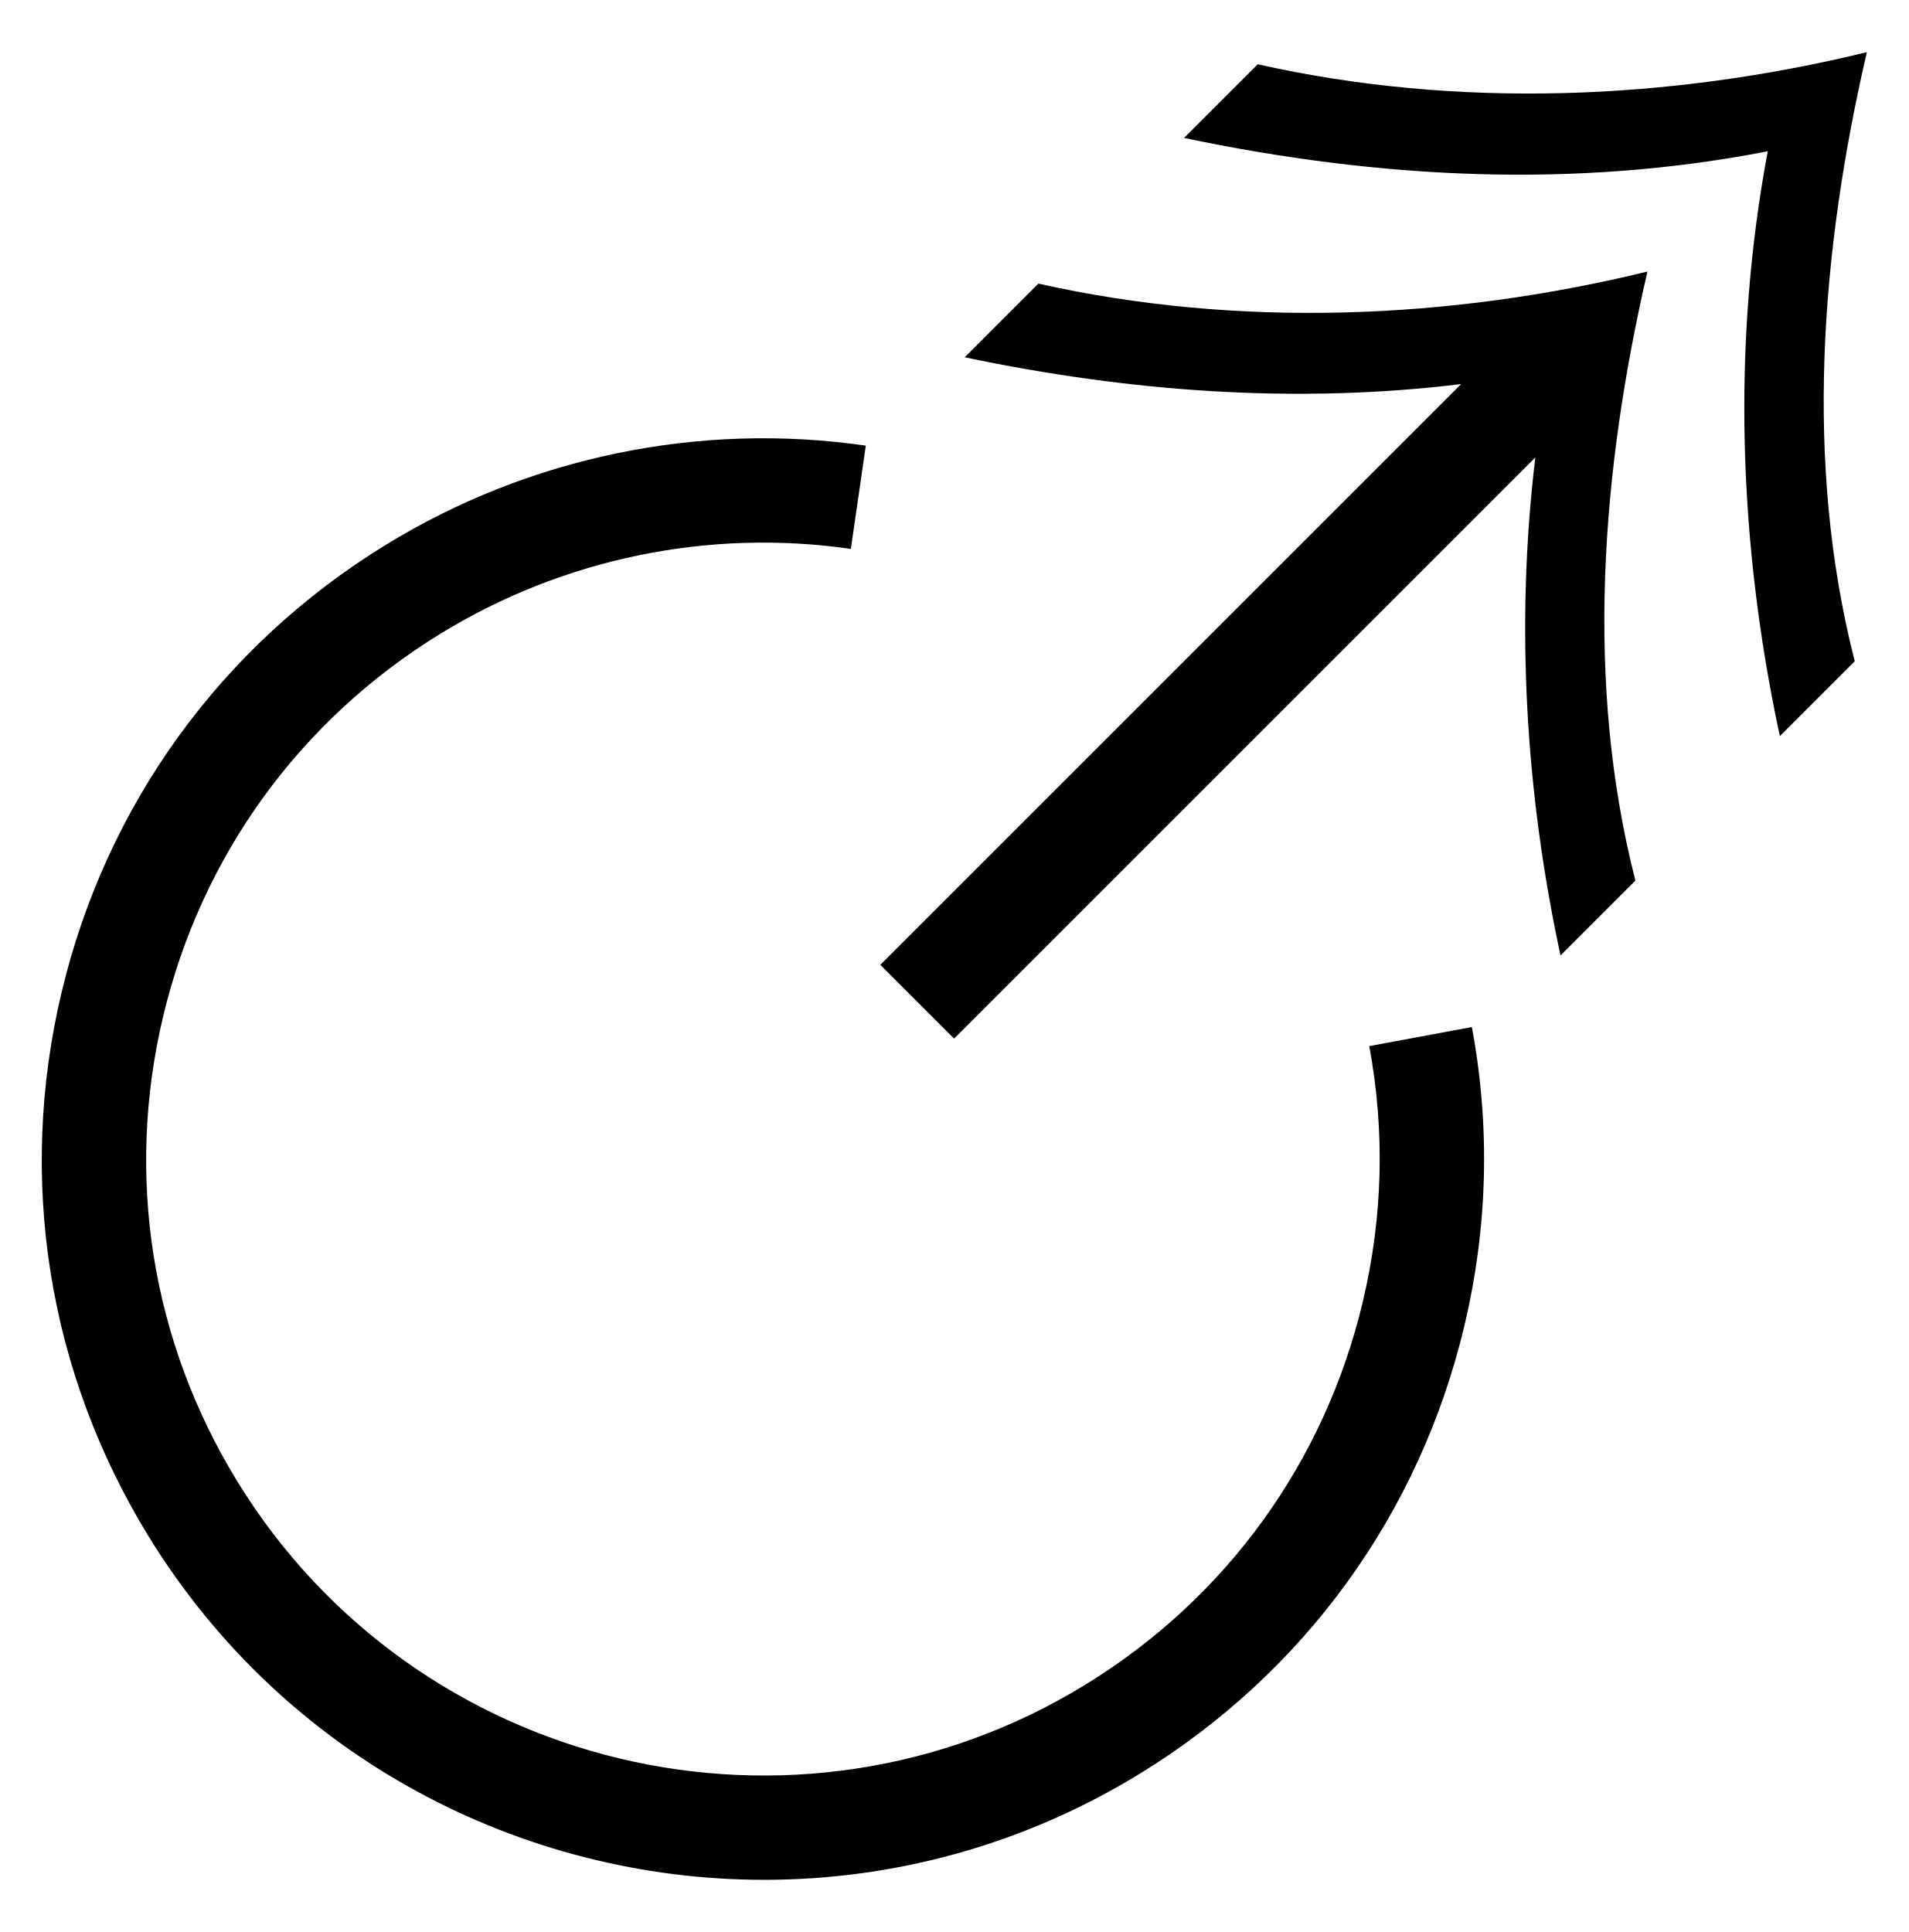
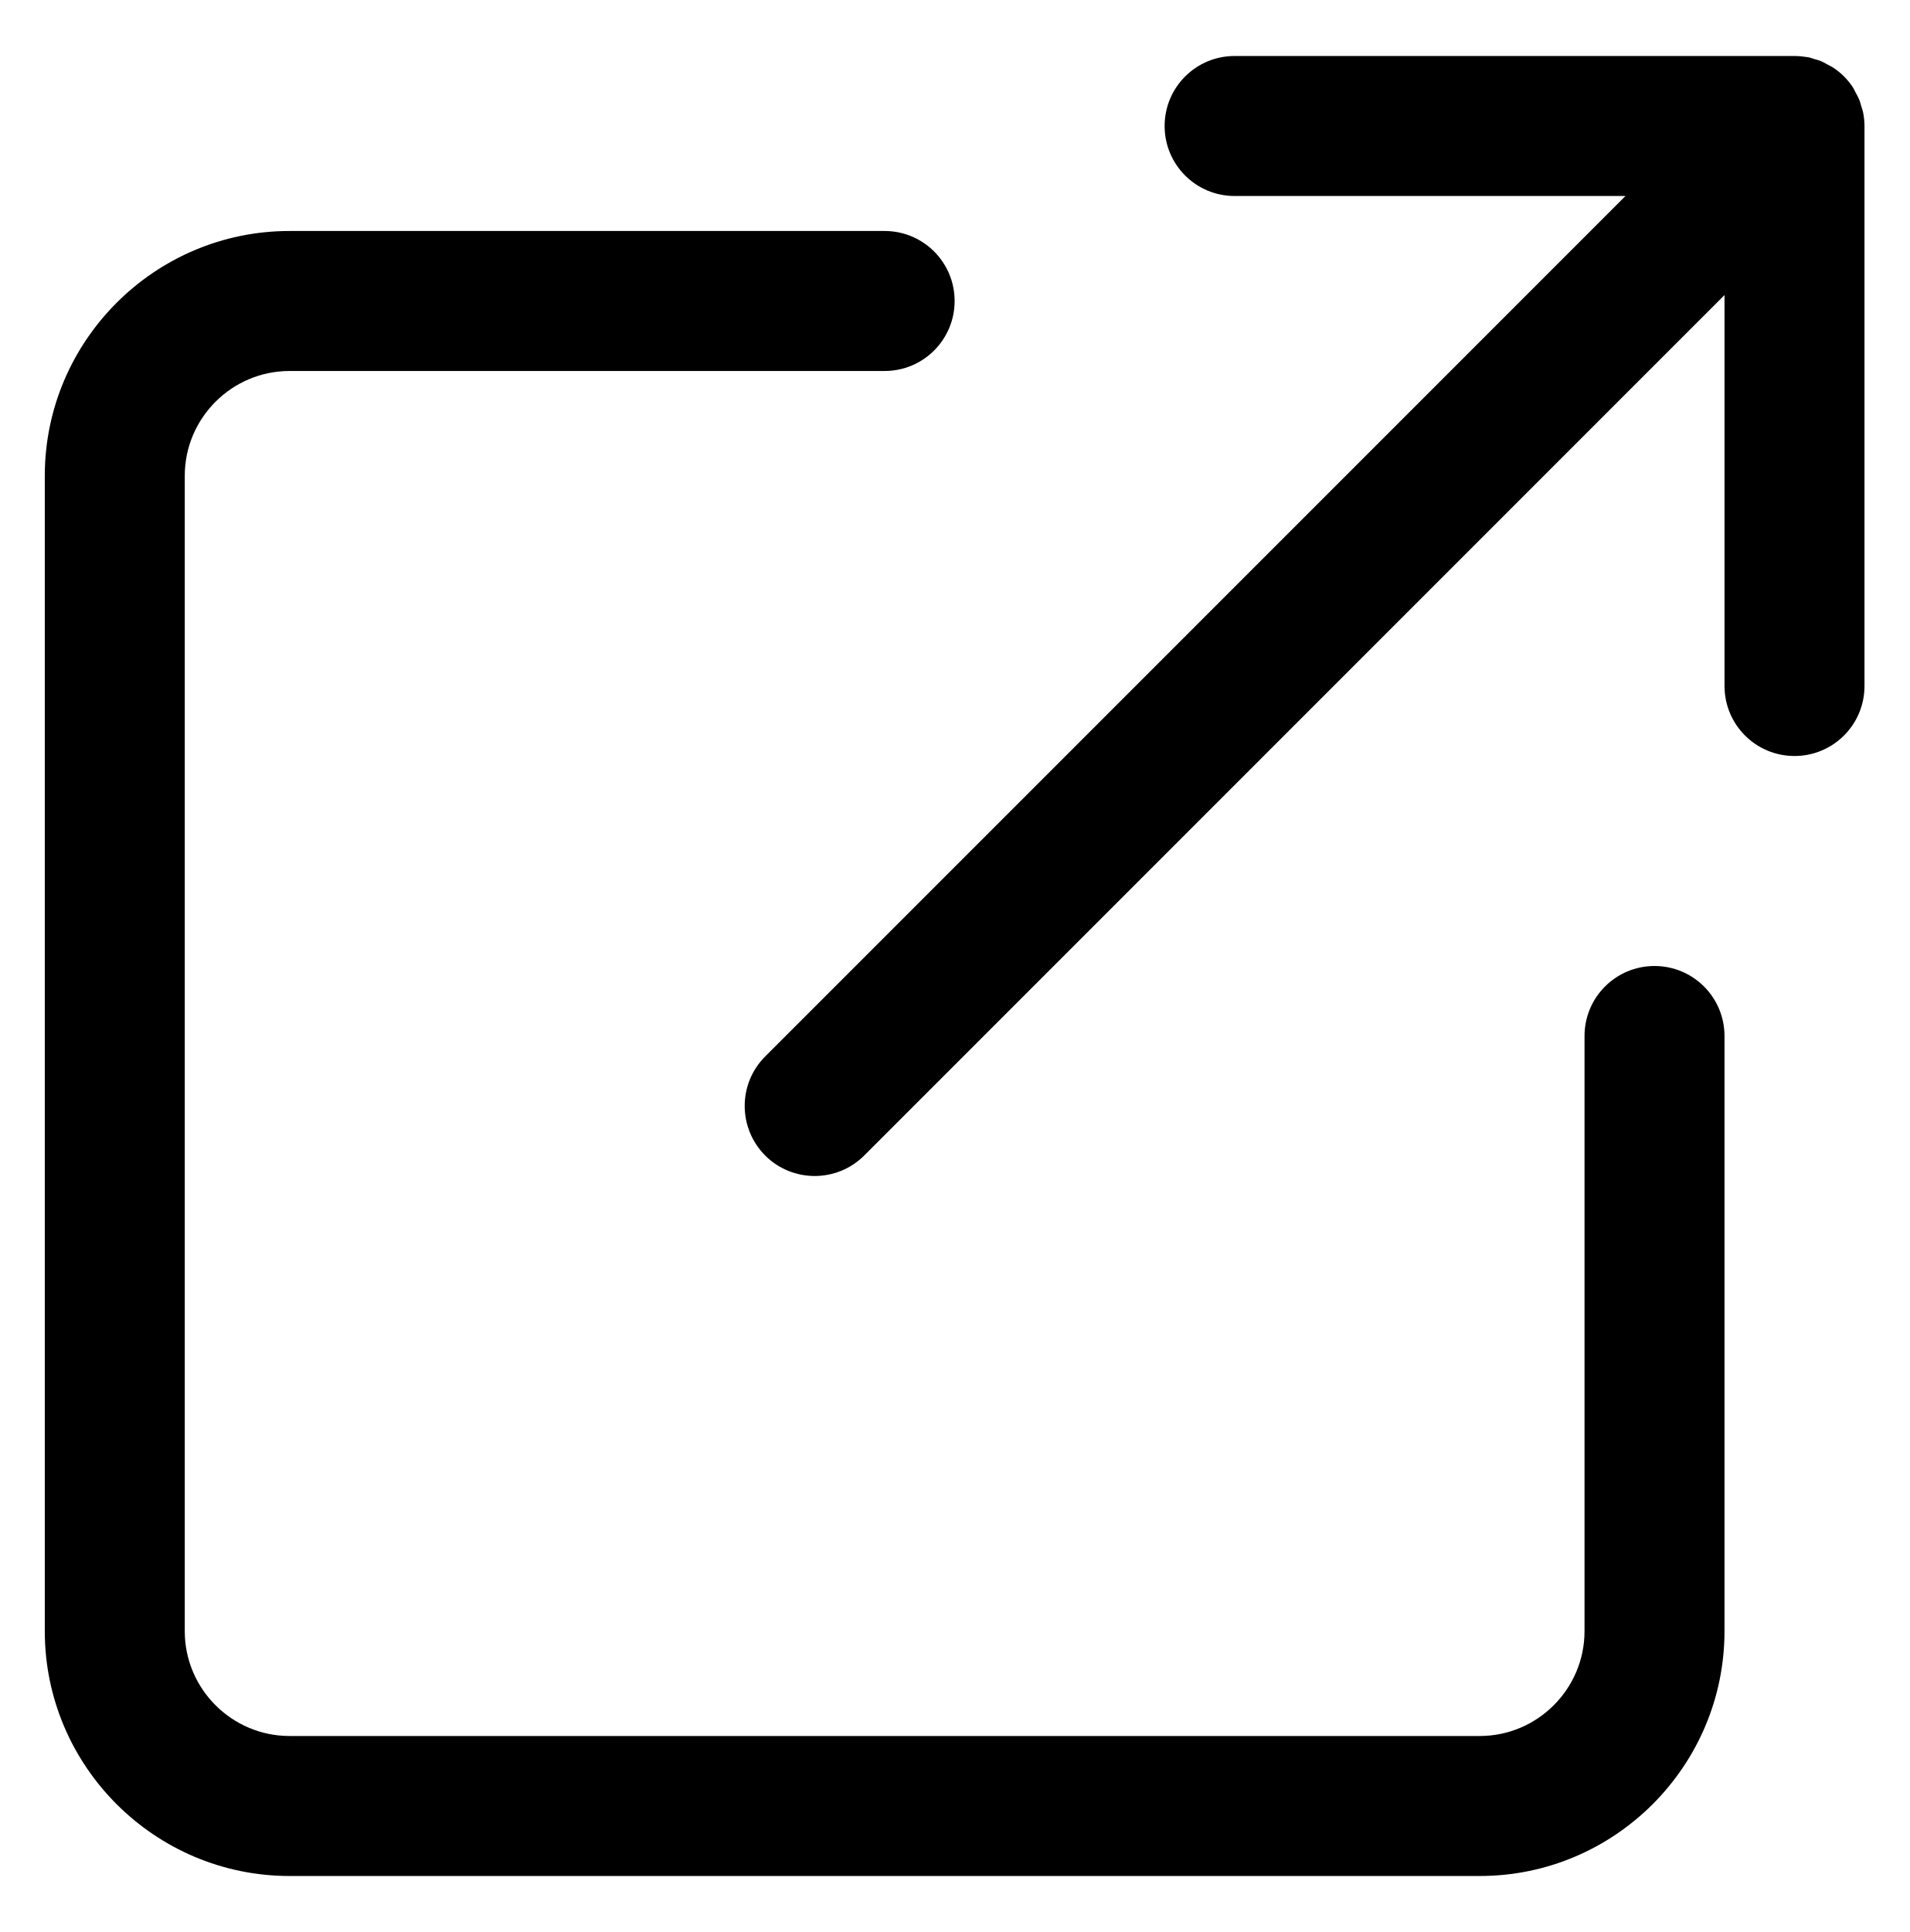
- <svg xmlns="http://www.w3.org/2000/svg" viewBox="5.554 2.5 91.446 92.576">
-   <g>
-     <path d="M95,5c-9.496,2.314-19.628,2.724-29.185,0.58l-3.53,3.53c9.375,1.967,18.757,2.435,27.967,0.638   c-1.741,9.266-1.39,18.879,0.58,28.025l3.588-3.588C91.986,24.686,92.796,14.496,95,5z" />
-     <path d="M55.305,16.09l-3.529,3.53c7.959,1.671,15.926,2.243,23.785,1.284L47.732,48.732l3.535,3.535L79.115,24.42   c-0.958,7.957-0.47,16.079,1.207,23.863l3.588-3.588c-2.434-9.5-1.624-19.689,0.577-29.183   C74.991,17.828,64.862,18.233,55.305,16.09z" />
-   </g>
-   <g>
-     <path d="M42.168,92.576c-11.621,0-22.981-5.853-29.495-16.46c-4.828-7.862-6.304-17.134-4.158-26.108   c2.147-8.974,7.659-16.574,15.522-21.4c6.868-4.218,15.039-5.907,23-4.754l-0.716,4.948c-6.812-0.985-13.795,0.459-19.668,4.067   c-6.725,4.128-11.439,10.628-13.275,18.303c-1.836,7.674-0.573,15.604,3.555,22.327c8.524,13.882,26.751,18.245,40.635,9.719   c6.739-4.14,11.458-10.657,13.284-18.353c0.961-4.048,1.064-8.165,0.307-12.238l4.916-0.914c0.886,4.764,0.766,9.577-0.357,14.307   c-2.136,8.998-7.652,16.618-15.533,21.459C54.562,90.932,48.328,92.576,42.168,92.576z" />
-   </g>
+ <svg xmlns="http://www.w3.org/2000/svg" viewBox="7.374 6.875 85.251 86.25">
+   <path d="m84.375 53.125v26.57c0 6.023-4.906 10.93-10.93 10.93h-53.141c-6.023 0-10.93-4.906-10.93-10.93v-51.578c0-6.023 4.906-10.93 10.93-10.93h26.57c1.727 0 3.125 1.398 3.125 3.125s-1.398 3.125-3.125 3.125h-26.57c-2.578 0-4.68 2.102-4.68 4.68v51.578c0 2.578 2.102 4.68 4.68 4.68h53.141c2.578 0 4.68-2.102 4.68-4.68v-26.57c0-1.727 1.398-3.125 3.125-3.125s3.125 1.398 3.125 3.125zm6.188-41.234c-0.016-0.094-0.055-0.18-0.078-0.266-0.031-0.109-0.055-0.211-0.102-0.32-0.047-0.109-0.102-0.203-0.156-0.305-0.047-0.078-0.078-0.164-0.125-0.234-0.227-0.344-0.523-0.641-0.867-0.867-0.078-0.055-0.164-0.086-0.242-0.133-0.094-0.055-0.195-0.109-0.297-0.156-0.102-0.047-0.211-0.07-0.32-0.102-0.086-0.023-0.172-0.062-0.266-0.078-0.195-0.031-0.406-0.055-0.609-0.055h-25c-1.727 0-3.125 1.398-3.125 3.125s1.398 3.125 3.125 3.125h17.453l-38.414 38.414c-1.219 1.219-1.219 3.195 0 4.422 0.609 0.609 1.414 0.914 2.211 0.914s1.602-0.305 2.211-0.914l38.414-38.414v17.453c0 1.727 1.398 3.125 3.125 3.125s3.125-1.398 3.125-3.125v-25c0-0.203-0.023-0.406-0.062-0.609z" />
</svg>
